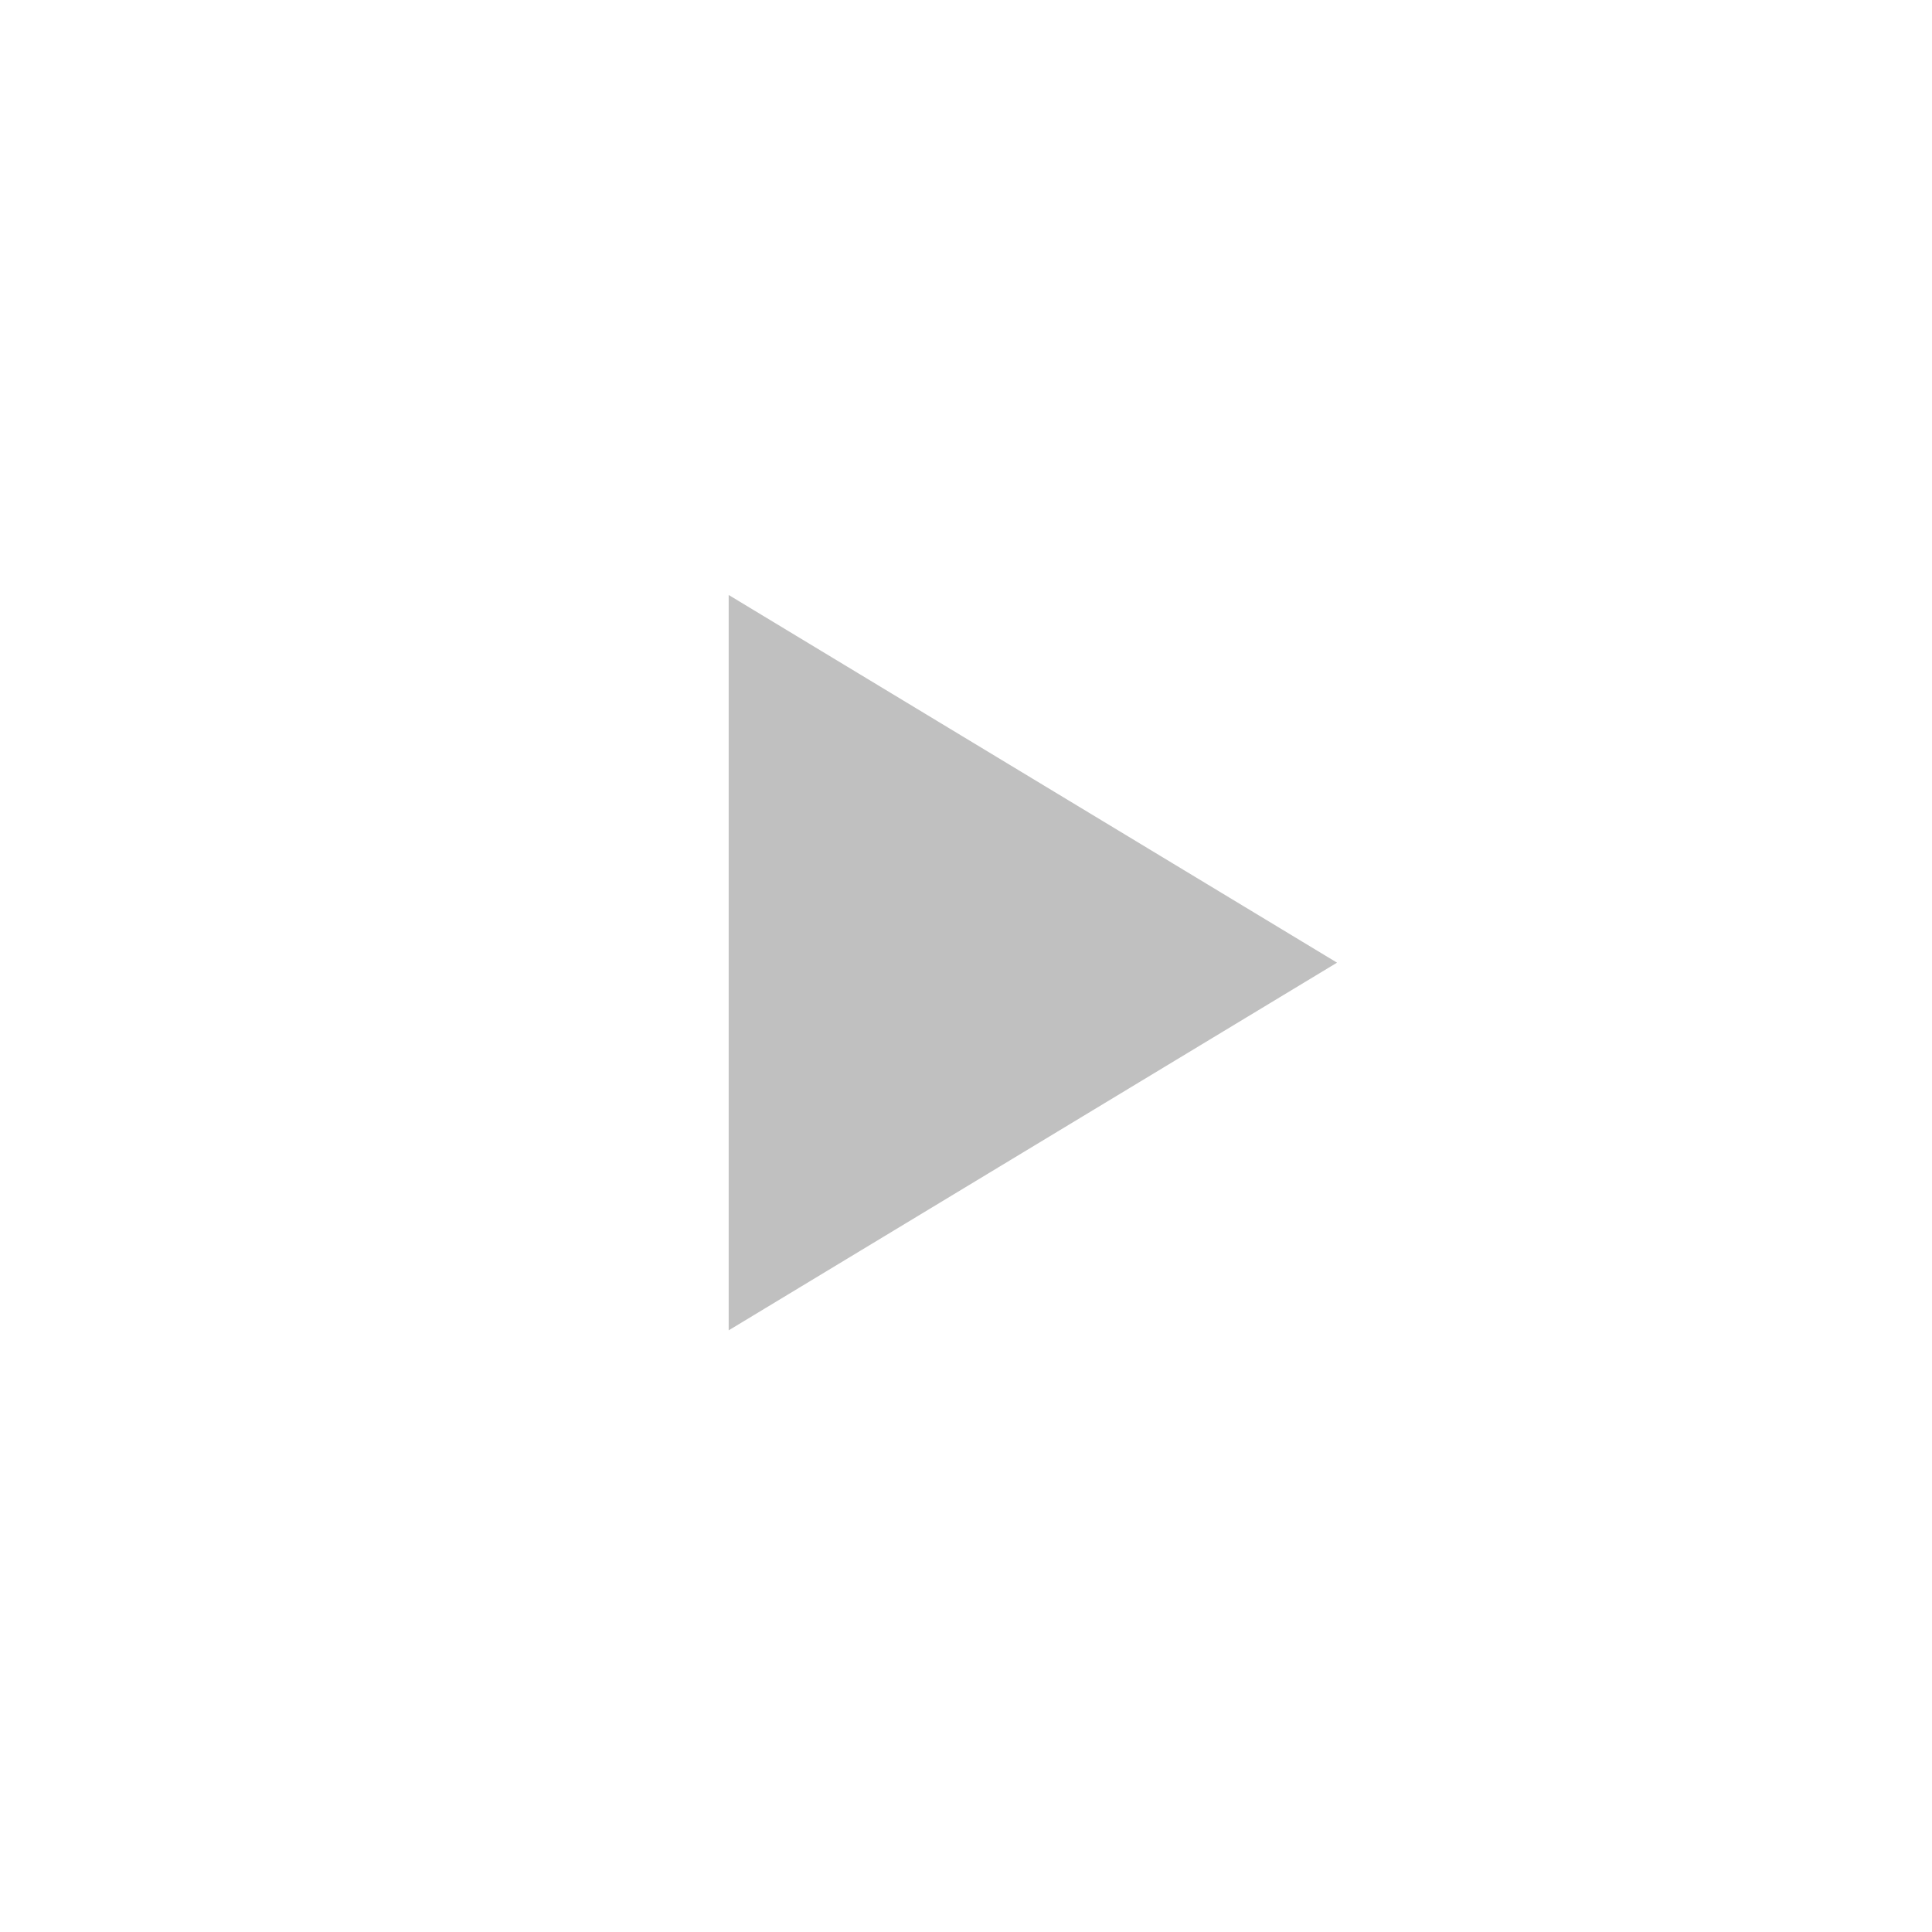
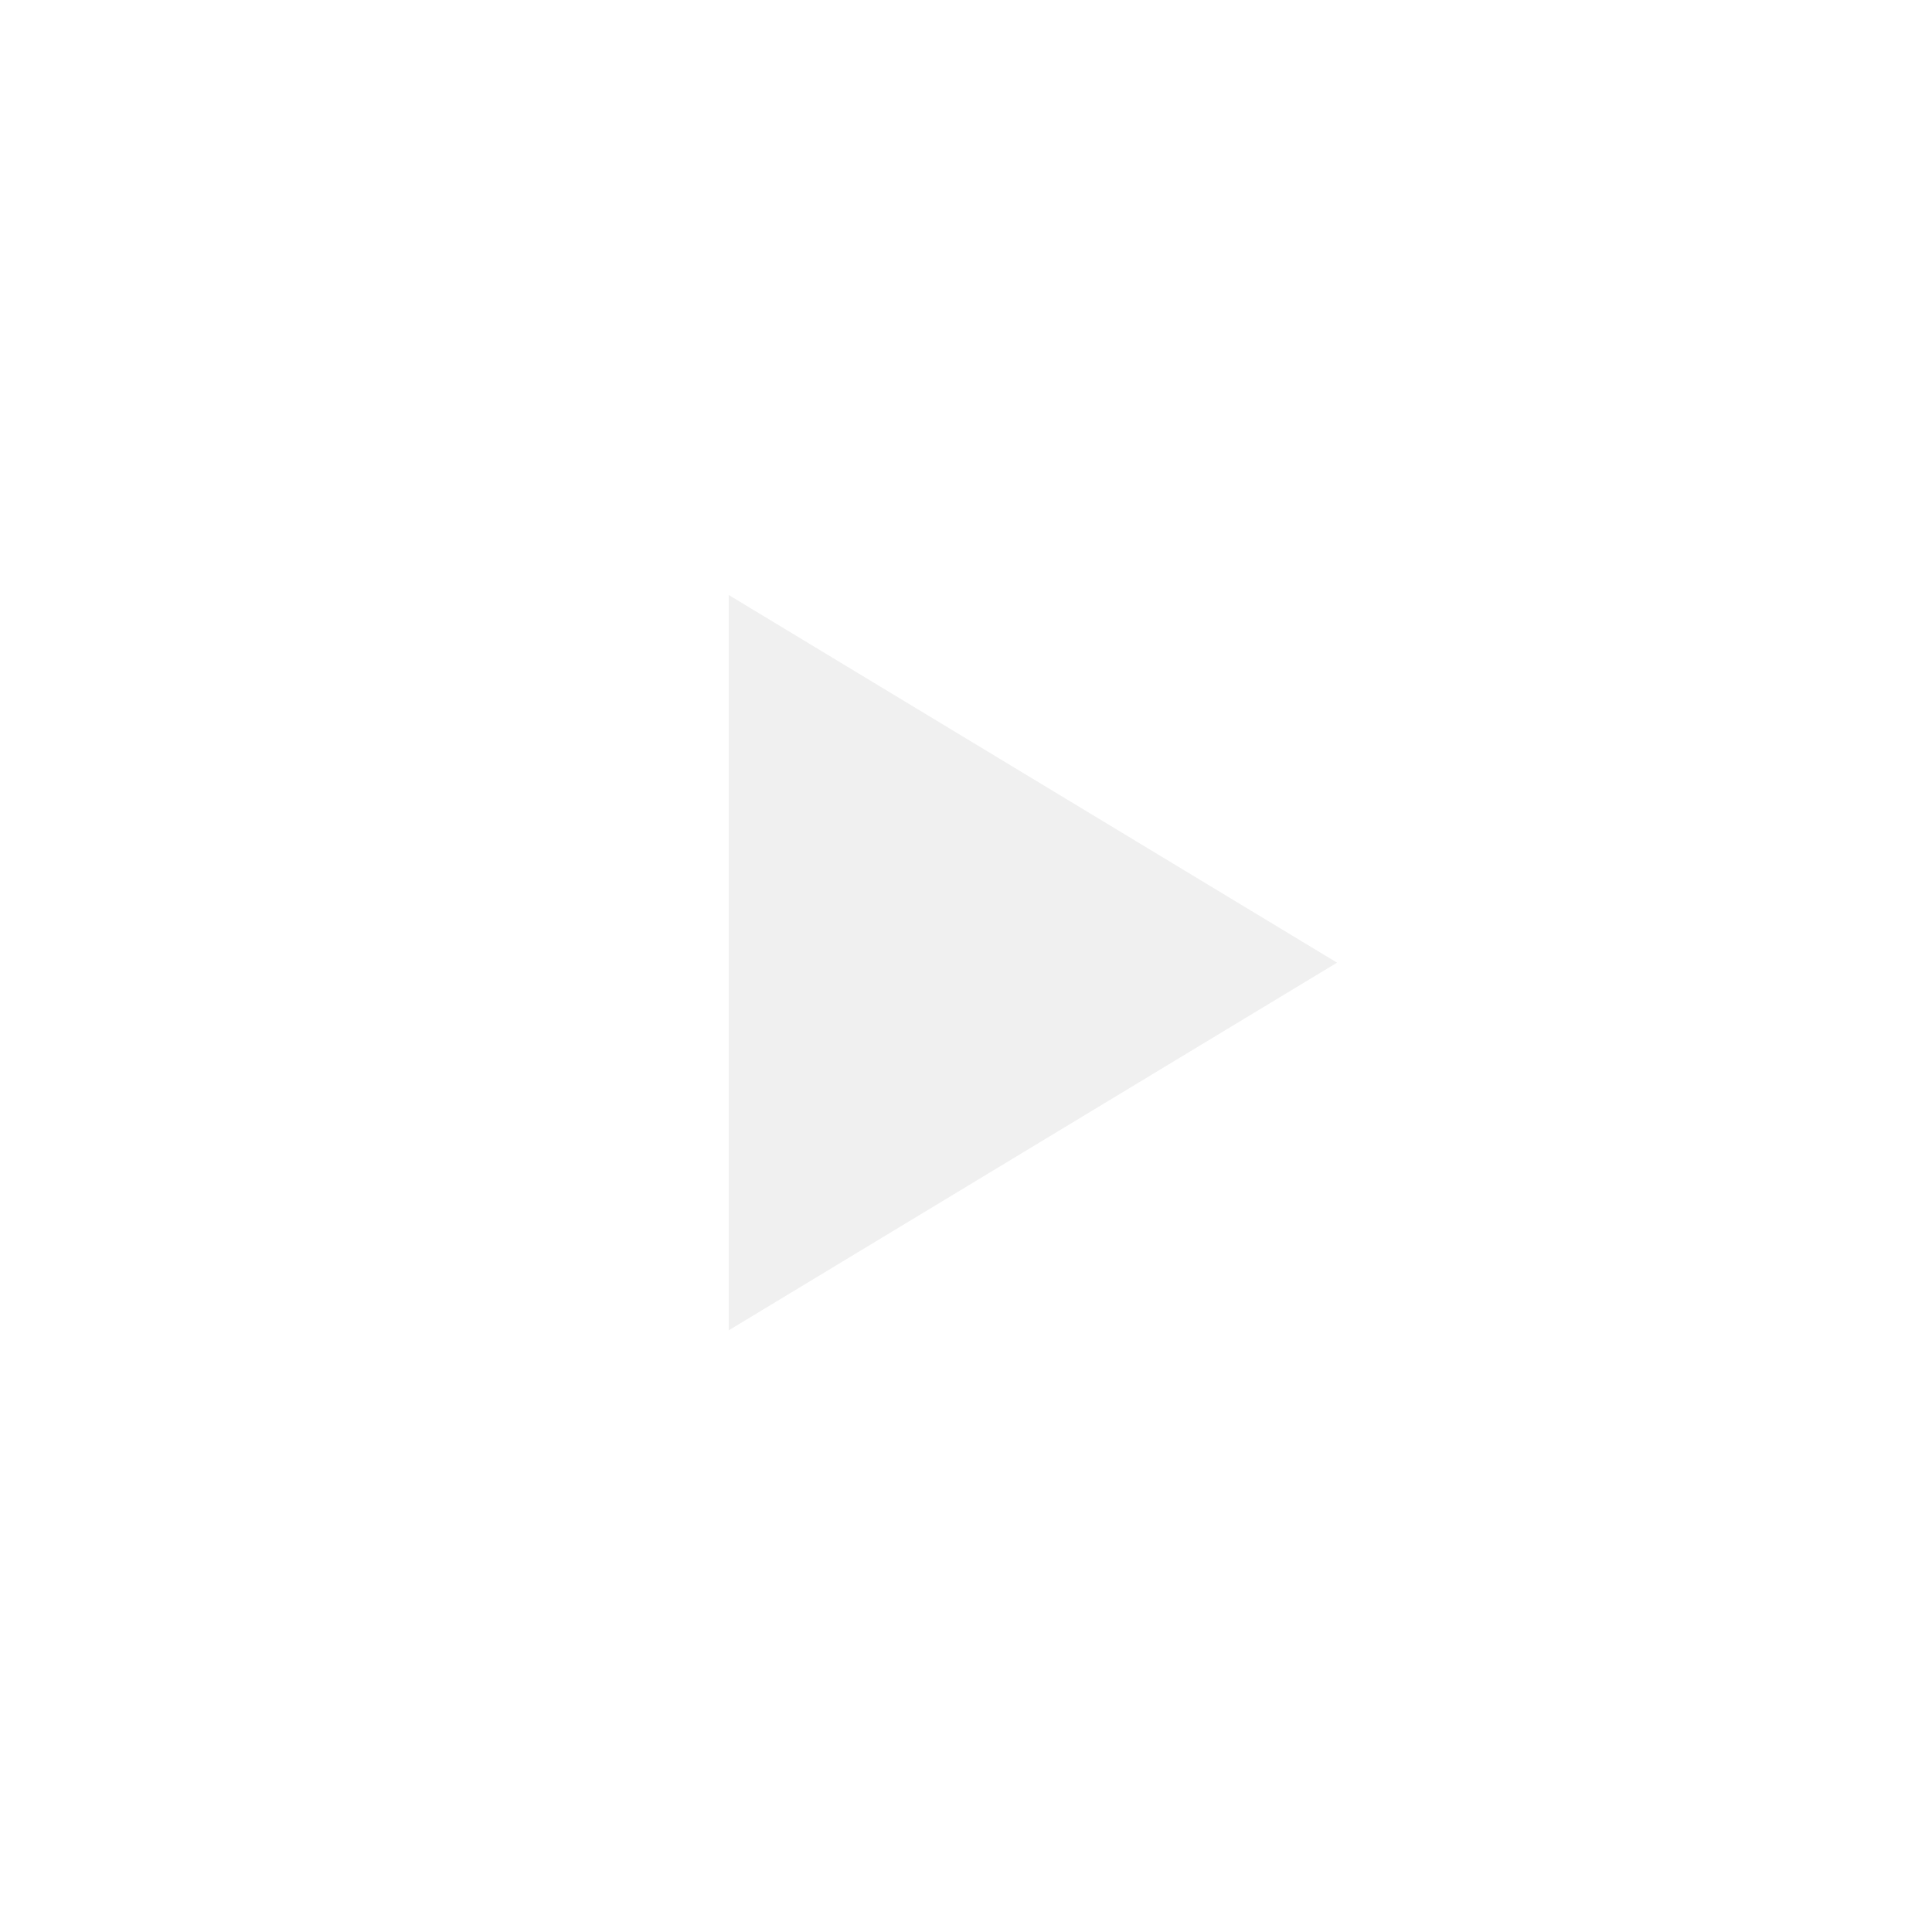
<svg xmlns="http://www.w3.org/2000/svg" version="1.1" id="Calque_1" x="0px" y="0px" viewBox="0 0 28.9 28.9" style="enable-background:new 0 0 28.9 28.9;" xml:space="preserve">
  <style type="text/css">
	.st0{display:none;fill:#3D3D3D;}
	.st1{display:none;fill:#000100;}
- 	.st2{fill:#C0C0C0;}
+ 	.st2{fill:#F0F0F0;}
</style>
  <rect x="0.5" y="0.5" class="st0" width="27.9" height="27.9" />
  <path class="st1" d="M28.9,28.9H0V0h28.9V28.9z M1,27.9h26.9V1H1V27.9z" />
  <path class="st2" d="M10.9,8.9l9.1,5.5l-9.1,5.5V8.9L10.9,8.9z" />
</svg>
